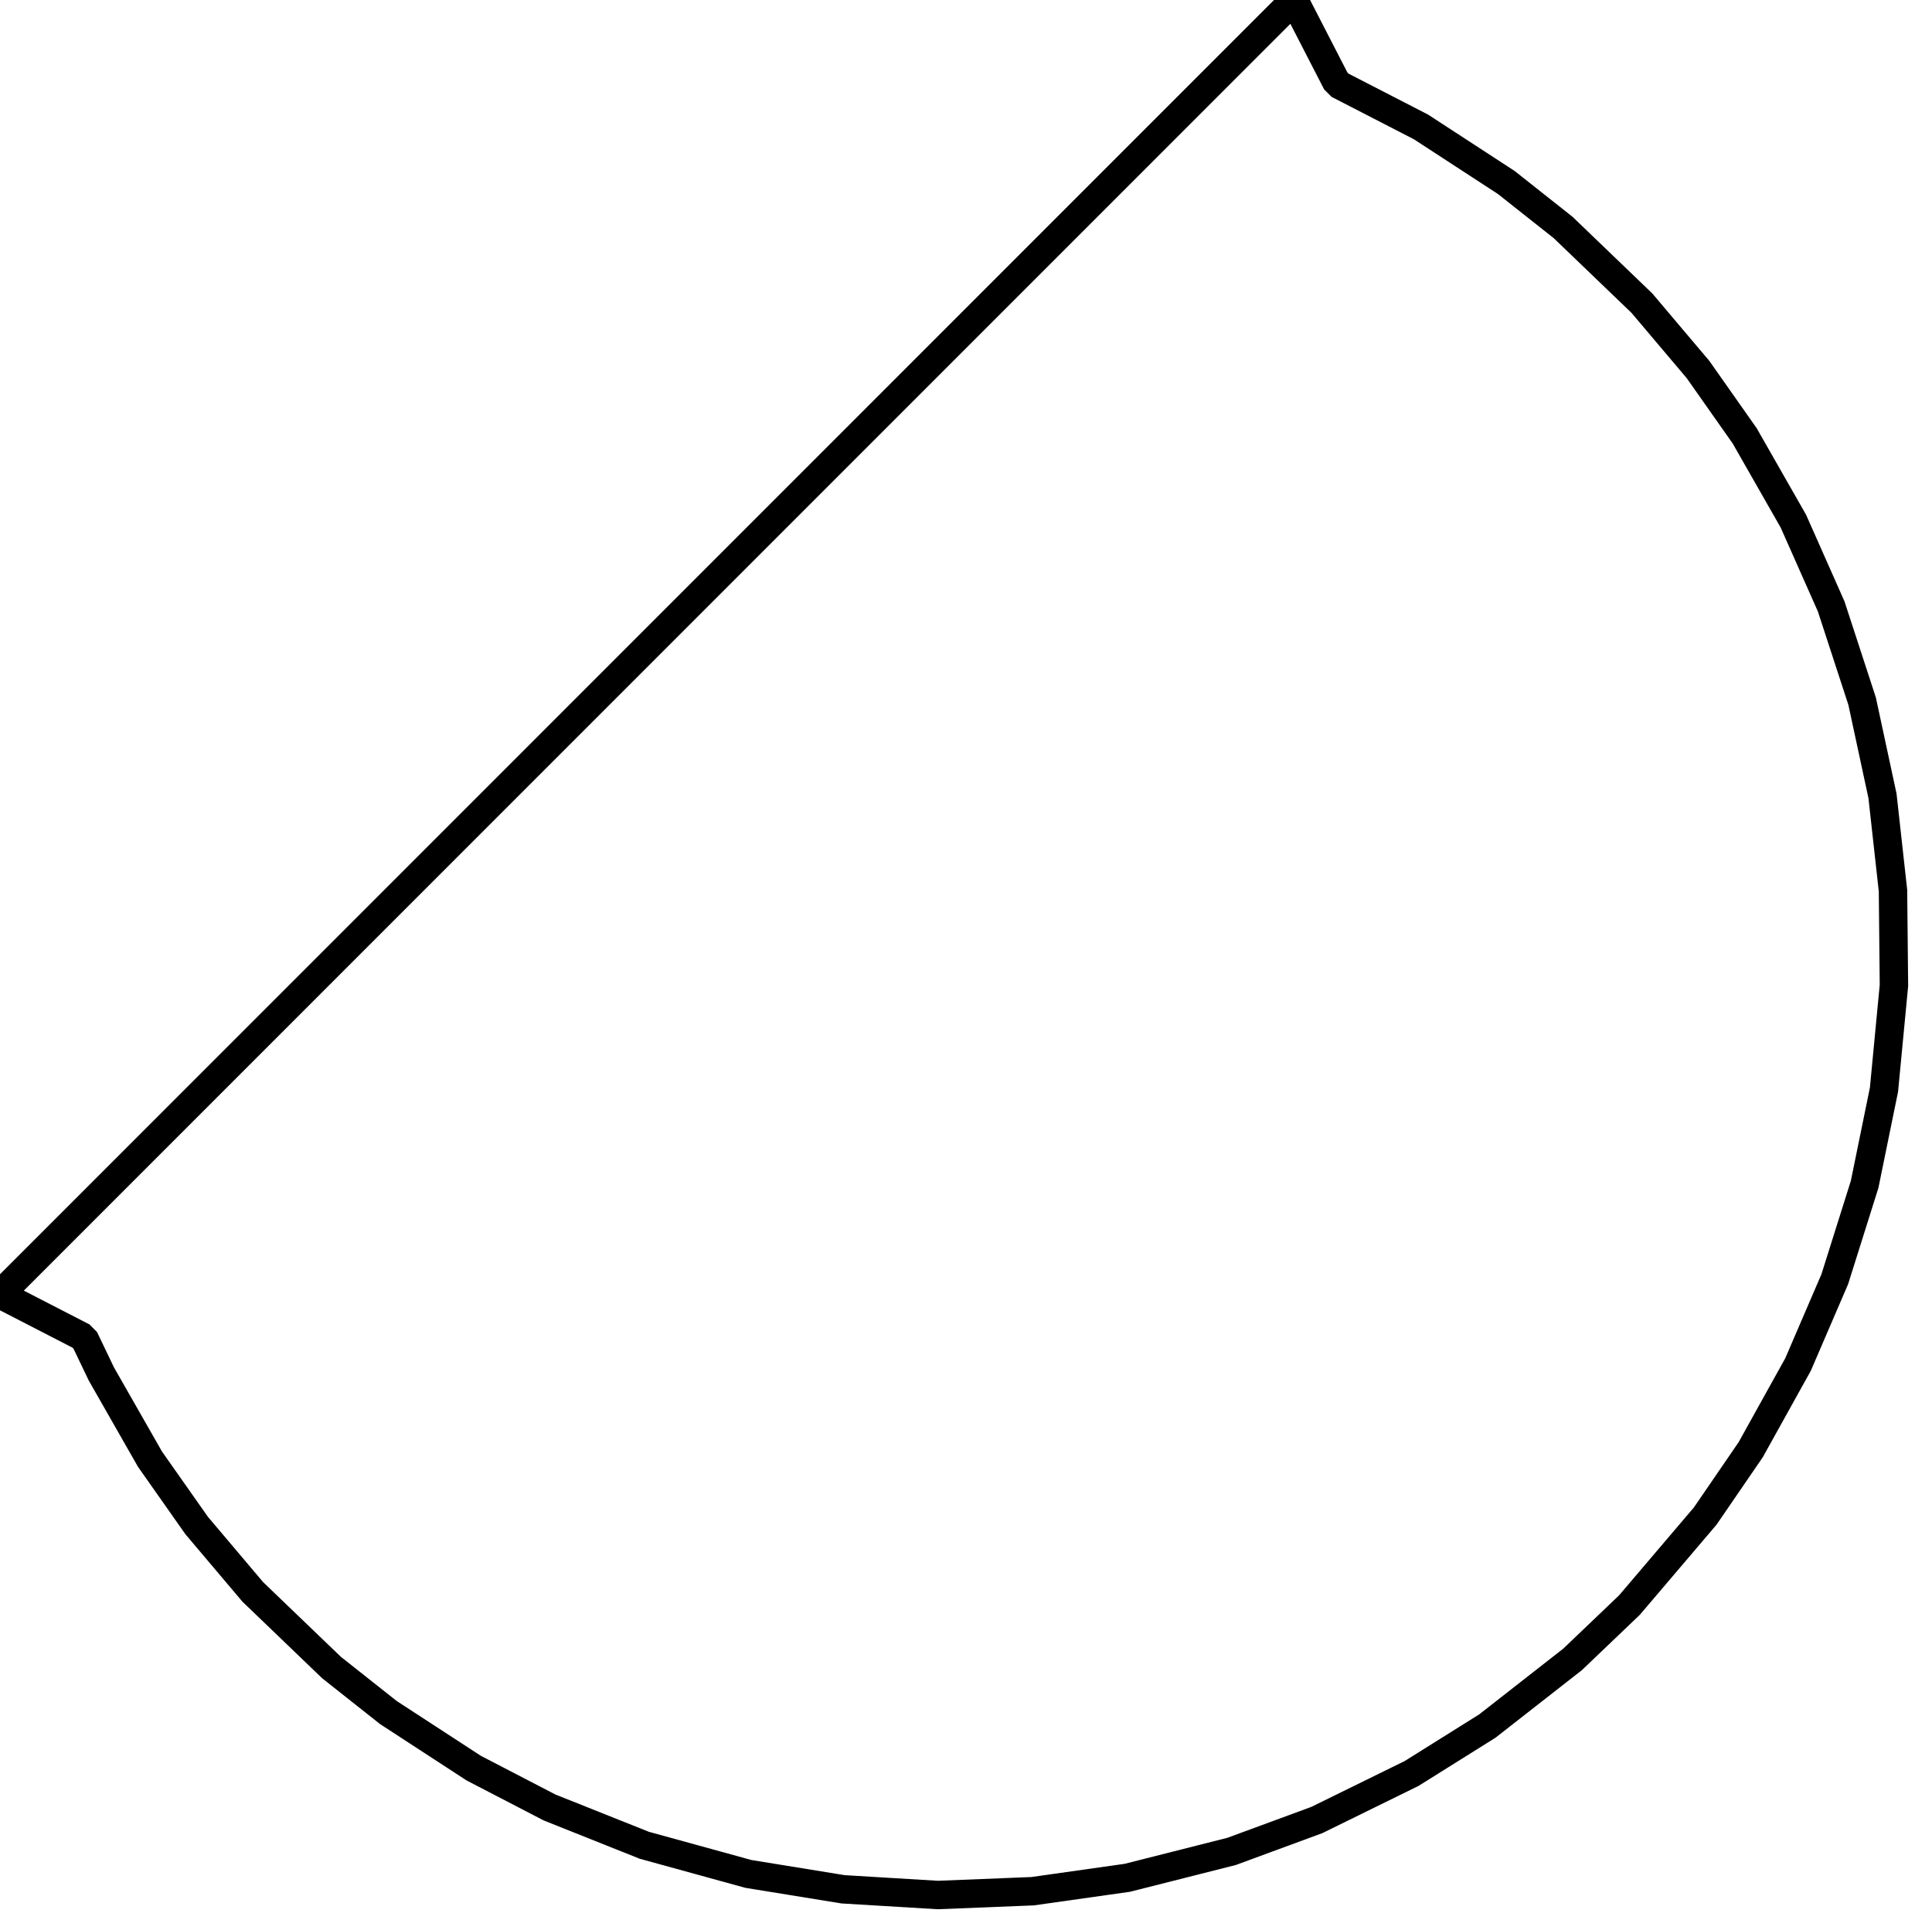
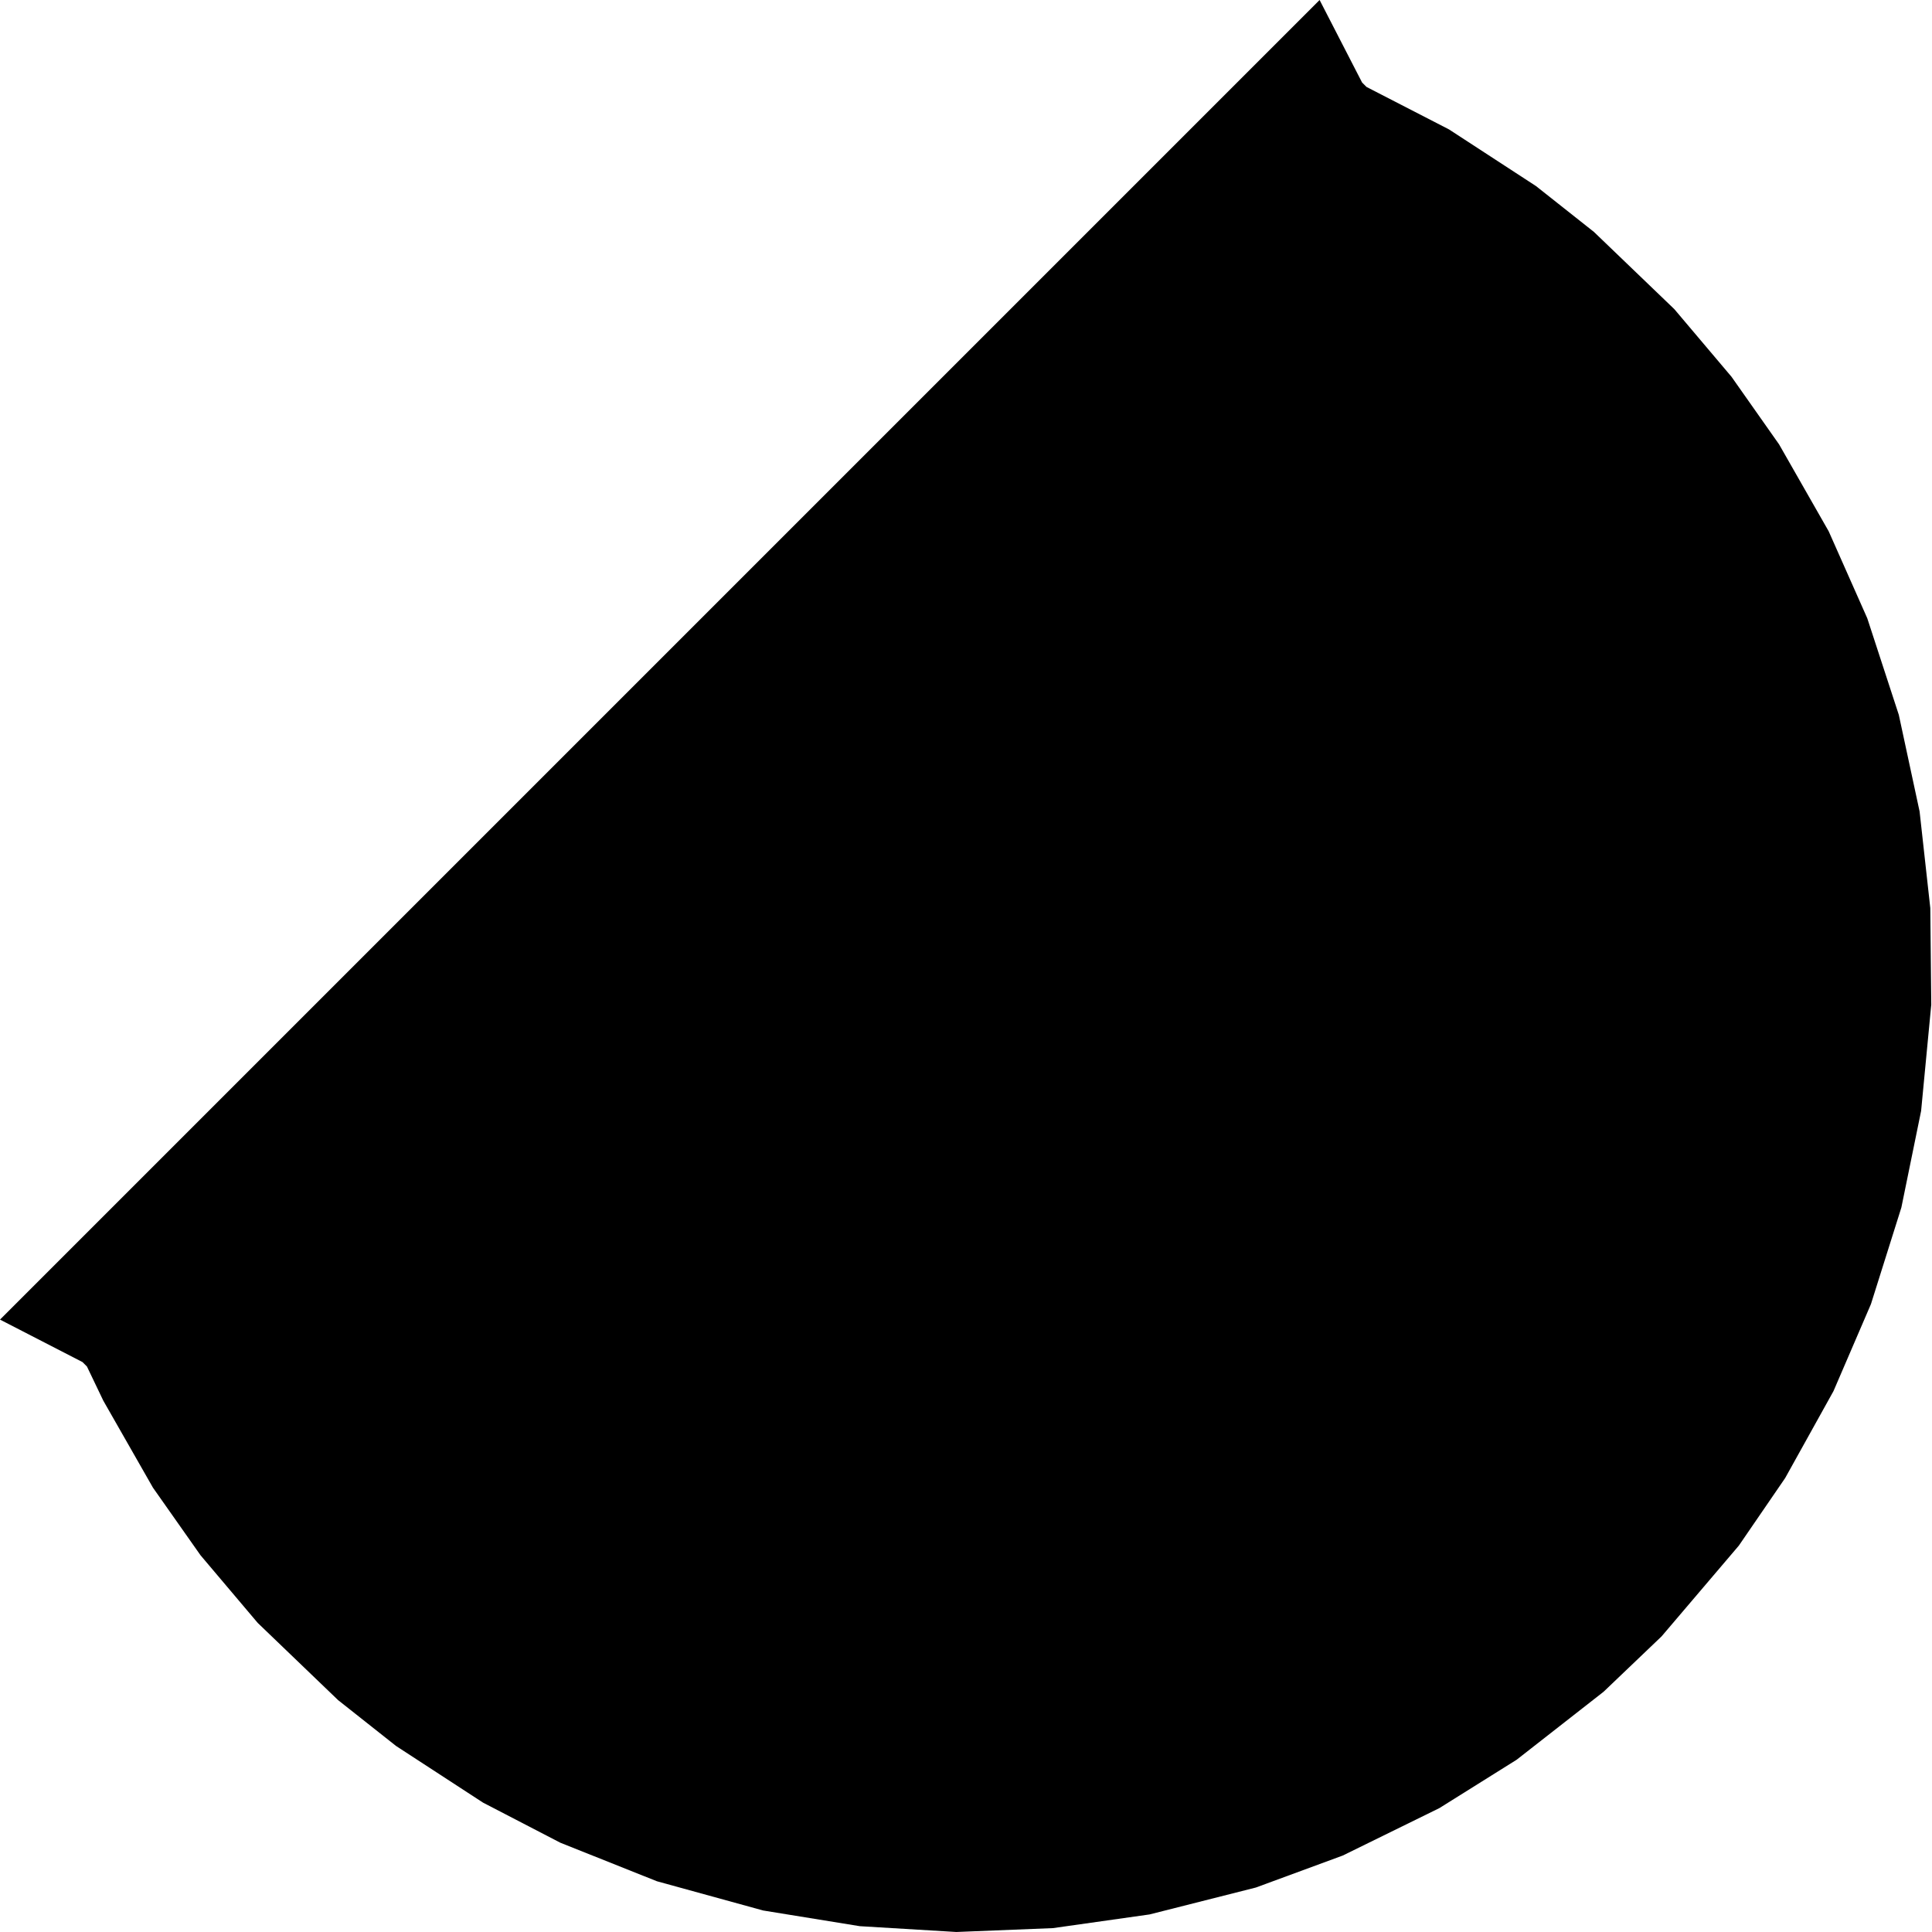
<svg xmlns="http://www.w3.org/2000/svg">
-   <path d="M136.602,0 L141,8.542 L141.458,9 L150,13.398 L159,19.26 L165,24.007 L173.321,32 L179.24,39 L184.166,46 L189.303,55 L193.295,64 L196.561,74 L198.712,84 L199.82,94 L199.92,104 L198.869,115 L196.825,125 L193.675,135 L189.8,144 L184.799,153 L180,160 L172,169.397 L166,175.126 L157,182.164 L149,187.172 L139,192.081 L130,195.394 L119,198.178 L109,199.594 L99,199.995 L89,199.393 L79,197.77 L68,194.742 L58,190.752 L50,186.602 L41,180.74 L35,175.993 L26.679,168 L20.76,161 L15.834,154 L10.697,145 L9,141.458 L8.542,141 L0,136.602 L136.602,0" fill="none" stroke="black" stroke-width="3" />
+   <path d="M136.602,0 L0,136.602 L8.542,141 L9,141.458 L10.697,145 L15.834,154 L20.76,161 L26.679,168 L35,175.993 L41,180.74 L50,186.602 L58,190.752 L68,194.742 L79,197.77 L89,199.393 L99,199.995 L109,199.594 L119,198.178 L130,195.394 L139,192.081 L149,187.172 L157,182.164 L166,175.126 L172,169.397 L180,160 L184.799,153 L189.8,144 L193.675,135 L196.825,125 L198.869,115 L199.92,104 L199.82,94 L198.712,84 L196.561,74 L193.295,64 L189.303,55 L184.166,46 L179.24,39 L173.321,32 L165,24.007 L159,19.26 L150,13.398 L141.458,9 L141,8.542 L136.602,0 " />
</svg>
